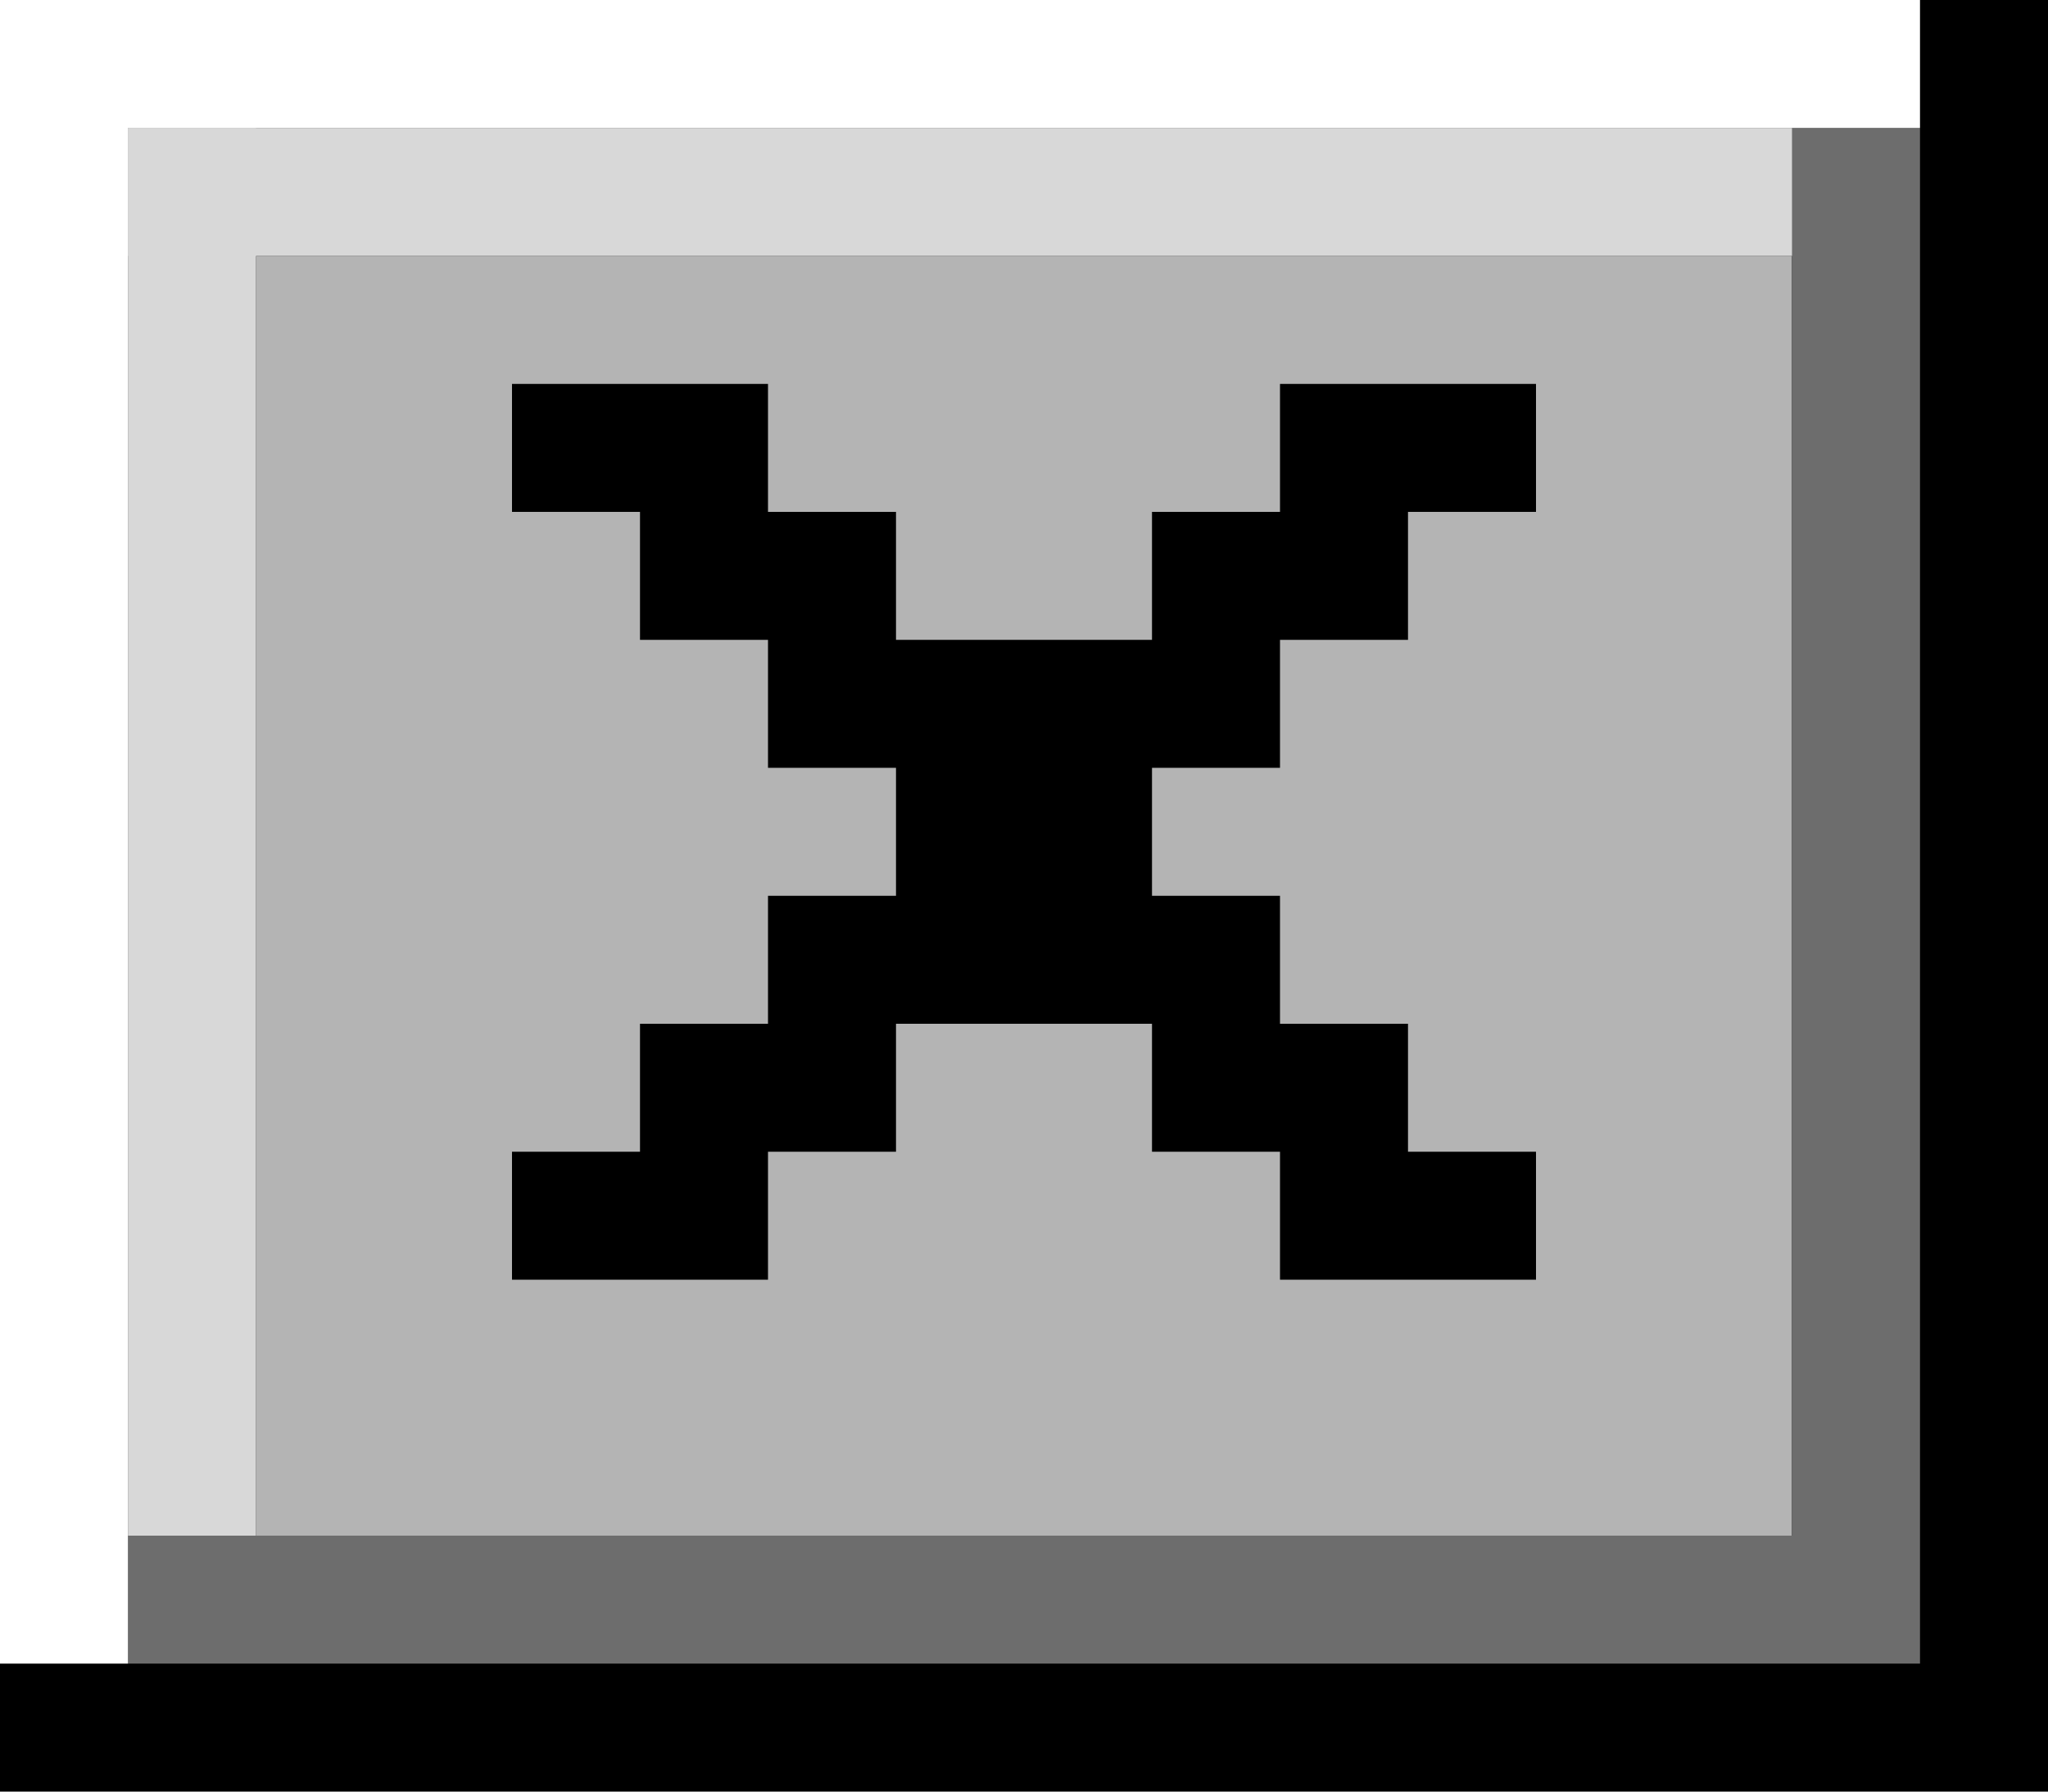
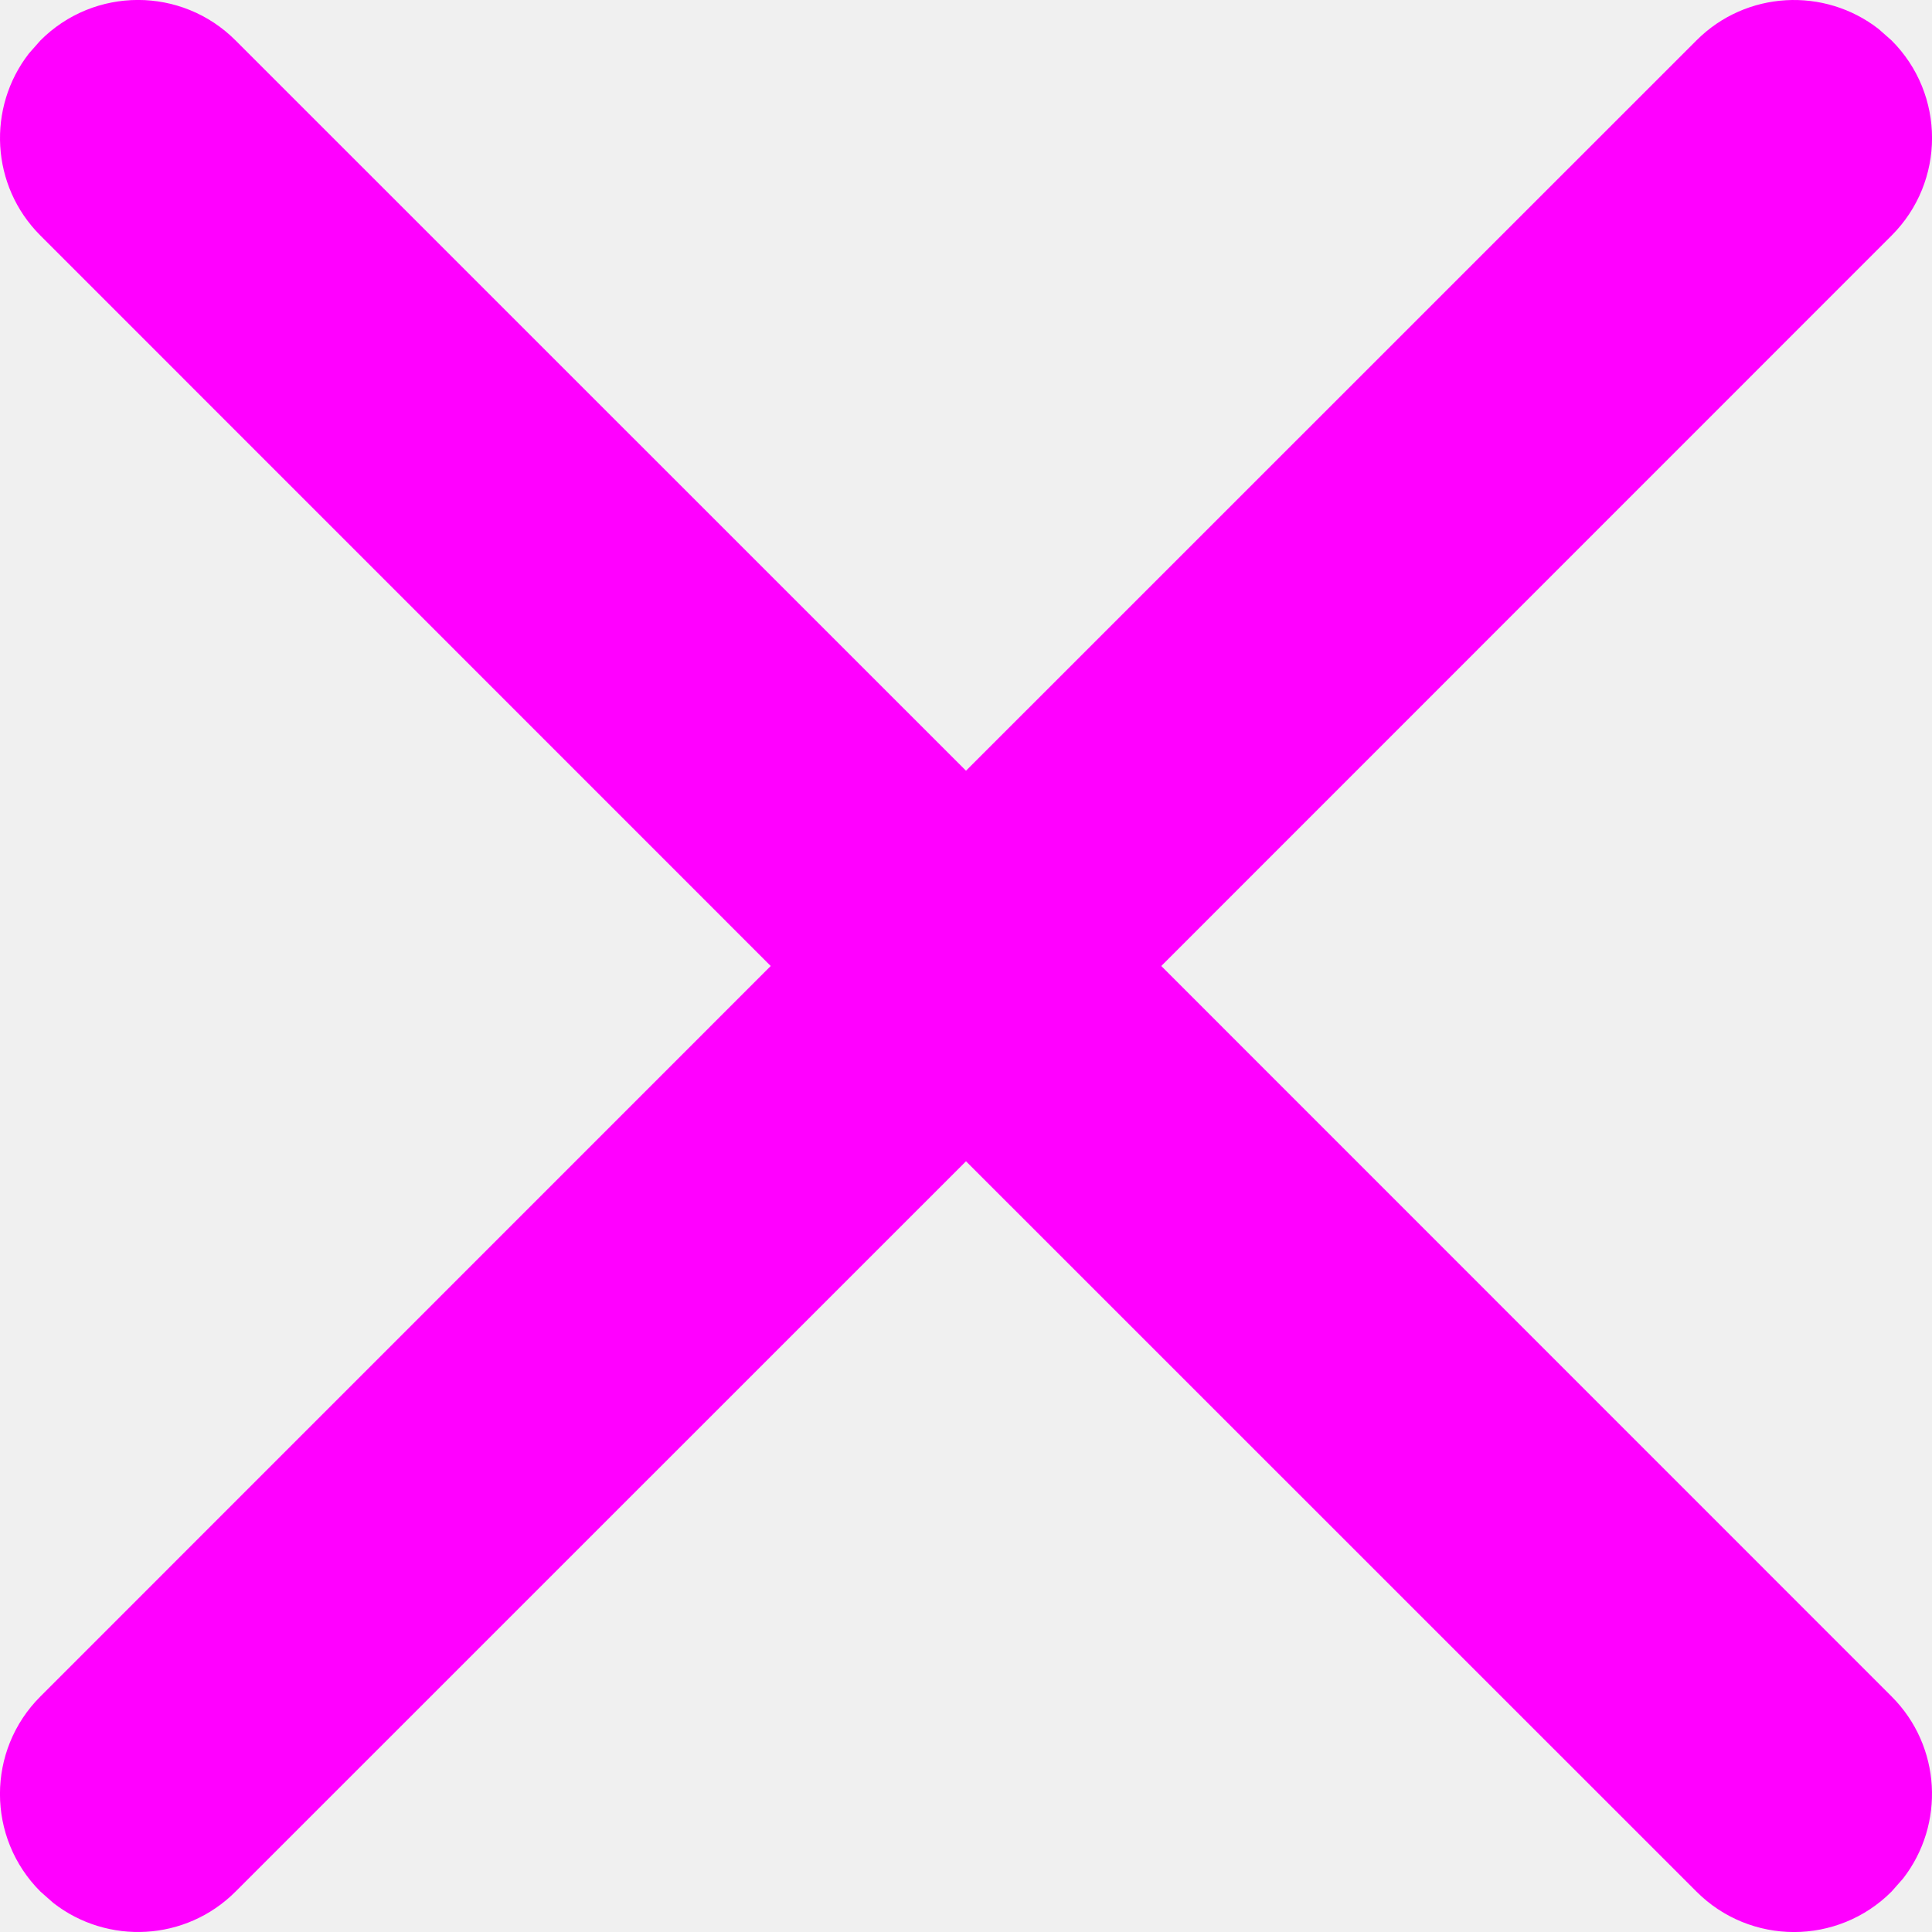
- <svg xmlns="http://www.w3.org/2000/svg" width="16px" height="14px" viewBox="0 0 16 14" version="1.1">
-   <g id="Page-1" stroke="none" stroke-width="1" fill="none" fill-rule="evenodd">
-     <g id="gifOS_captura_5_vista-previa" transform="translate(-1096, -216)">
-       <g id="item" transform="translate(265, 208)">
-         <g id="button-close" transform="translate(831, 8)">
-           <g id="mini-button">
-             <g>
-               <rect id="main" stroke="#000000" stroke-width="2" fill="#B4B4B4" x="1" y="1" width="14" height="12" />
-               <rect id="main" stroke="#6D6D6D" x="1.5" y="1.5" width="13" height="11" />
-               <rect id="white1" fill="#FFFFFF" x="0" y="0" width="15" height="1" />
-               <rect id="white2" fill="#FFFFFF" x="0" y="0" width="1" height="13" />
-               <rect id="white1" fill="#D8D8D8" x="1" y="1" width="13" height="1" />
-               <rect id="white2" fill="#D8D8D8" x="1" y="1" width="1" height="11" />
-             </g>
-           </g>
-           <g id="close" transform="translate(4, 3)" fill="#000000">
-             <path d="M0,0 L2,0 L2,1 L0,1 L0,0 Z M1,1 L3,1 L3,2 L1,2 L1,1 Z M2,2 L4,2 L4,3 L2,3 L2,2 Z M3,3 L5,3 L5,4 L3,4 L3,3 Z M4,2 L6,2 L6,3 L4,3 L4,2 Z M5,1 L7,1 L7,2 L5,2 L5,1 Z M1,5 L3,5 L3,6 L1,6 L1,5 Z M5,5 L7,5 L7,6 L5,6 L5,5 Z M6,6 L8,6 L8,7 L6,7 L6,6 Z M0,6 L2,6 L2,7 L0,7 L0,6 Z M6,0 L8,0 L8,1 L6,1 L6,0 Z M2,4 L4,4 L4,5 L2,5 L2,4 Z M4,4 L6,4 L6,5 L4,5 L4,4 Z" id="Rectangle" />
-           </g>
-         </g>
+ <svg xmlns="http://www.w3.org/2000/svg" xmlns:xlink="http://www.w3.org/1999/xlink" width="14px" height="14px" viewBox="0 0 14 14" version="1.1" id="svg16">
+   <defs id="defs7">
+     <path d="M13.293,13.293 C13.683,12.902 14.317,12.902 14.707,13.293 L14.707,13.293 L20,18.585 L25.293,13.293 C25.653,12.932 26.221,12.905 26.613,13.21 L26.707,13.293 C27.098,13.683 27.098,14.317 26.707,14.707 L26.707,14.707 L21.415,20 L26.707,25.293 C27.068,25.653 27.095,26.221 26.79,26.613 L26.707,26.707 C26.317,27.098 25.683,27.098 25.293,26.707 L25.293,26.707 L20,21.415 L14.707,26.707 C14.347,27.068 13.779,27.095 13.387,26.79 L13.293,26.707 C12.902,26.317 12.902,25.683 13.293,25.293 L13.293,25.293 L18.585,20 L13.293,14.707 C12.932,14.347 12.905,13.779 13.21,13.387 Z" id="path-1" />
+   </defs>
+   <g id="GIFOS" stroke="none" stroke-width="1" fill="none" fill-rule="evenodd" style="fill:#ff00ff">
+     <g id="00-UI-Kit" transform="translate(-189, -2871)" style="fill:#ff00ff">
+       <g id="Button-Slider-right" transform="translate(176, 2858)" style="fill:#ff00ff">
+         <mask id="mask-2" fill="white">
+           <use xlink:href="#path-1" id="use9" />
+         </mask>
+         <use id="button-close" fill="#572EE5" fill-rule="nonzero" xlink:href="#path-1" style="fill:#ff00ff" />
      </g>
    </g>
  </g>
</svg>
